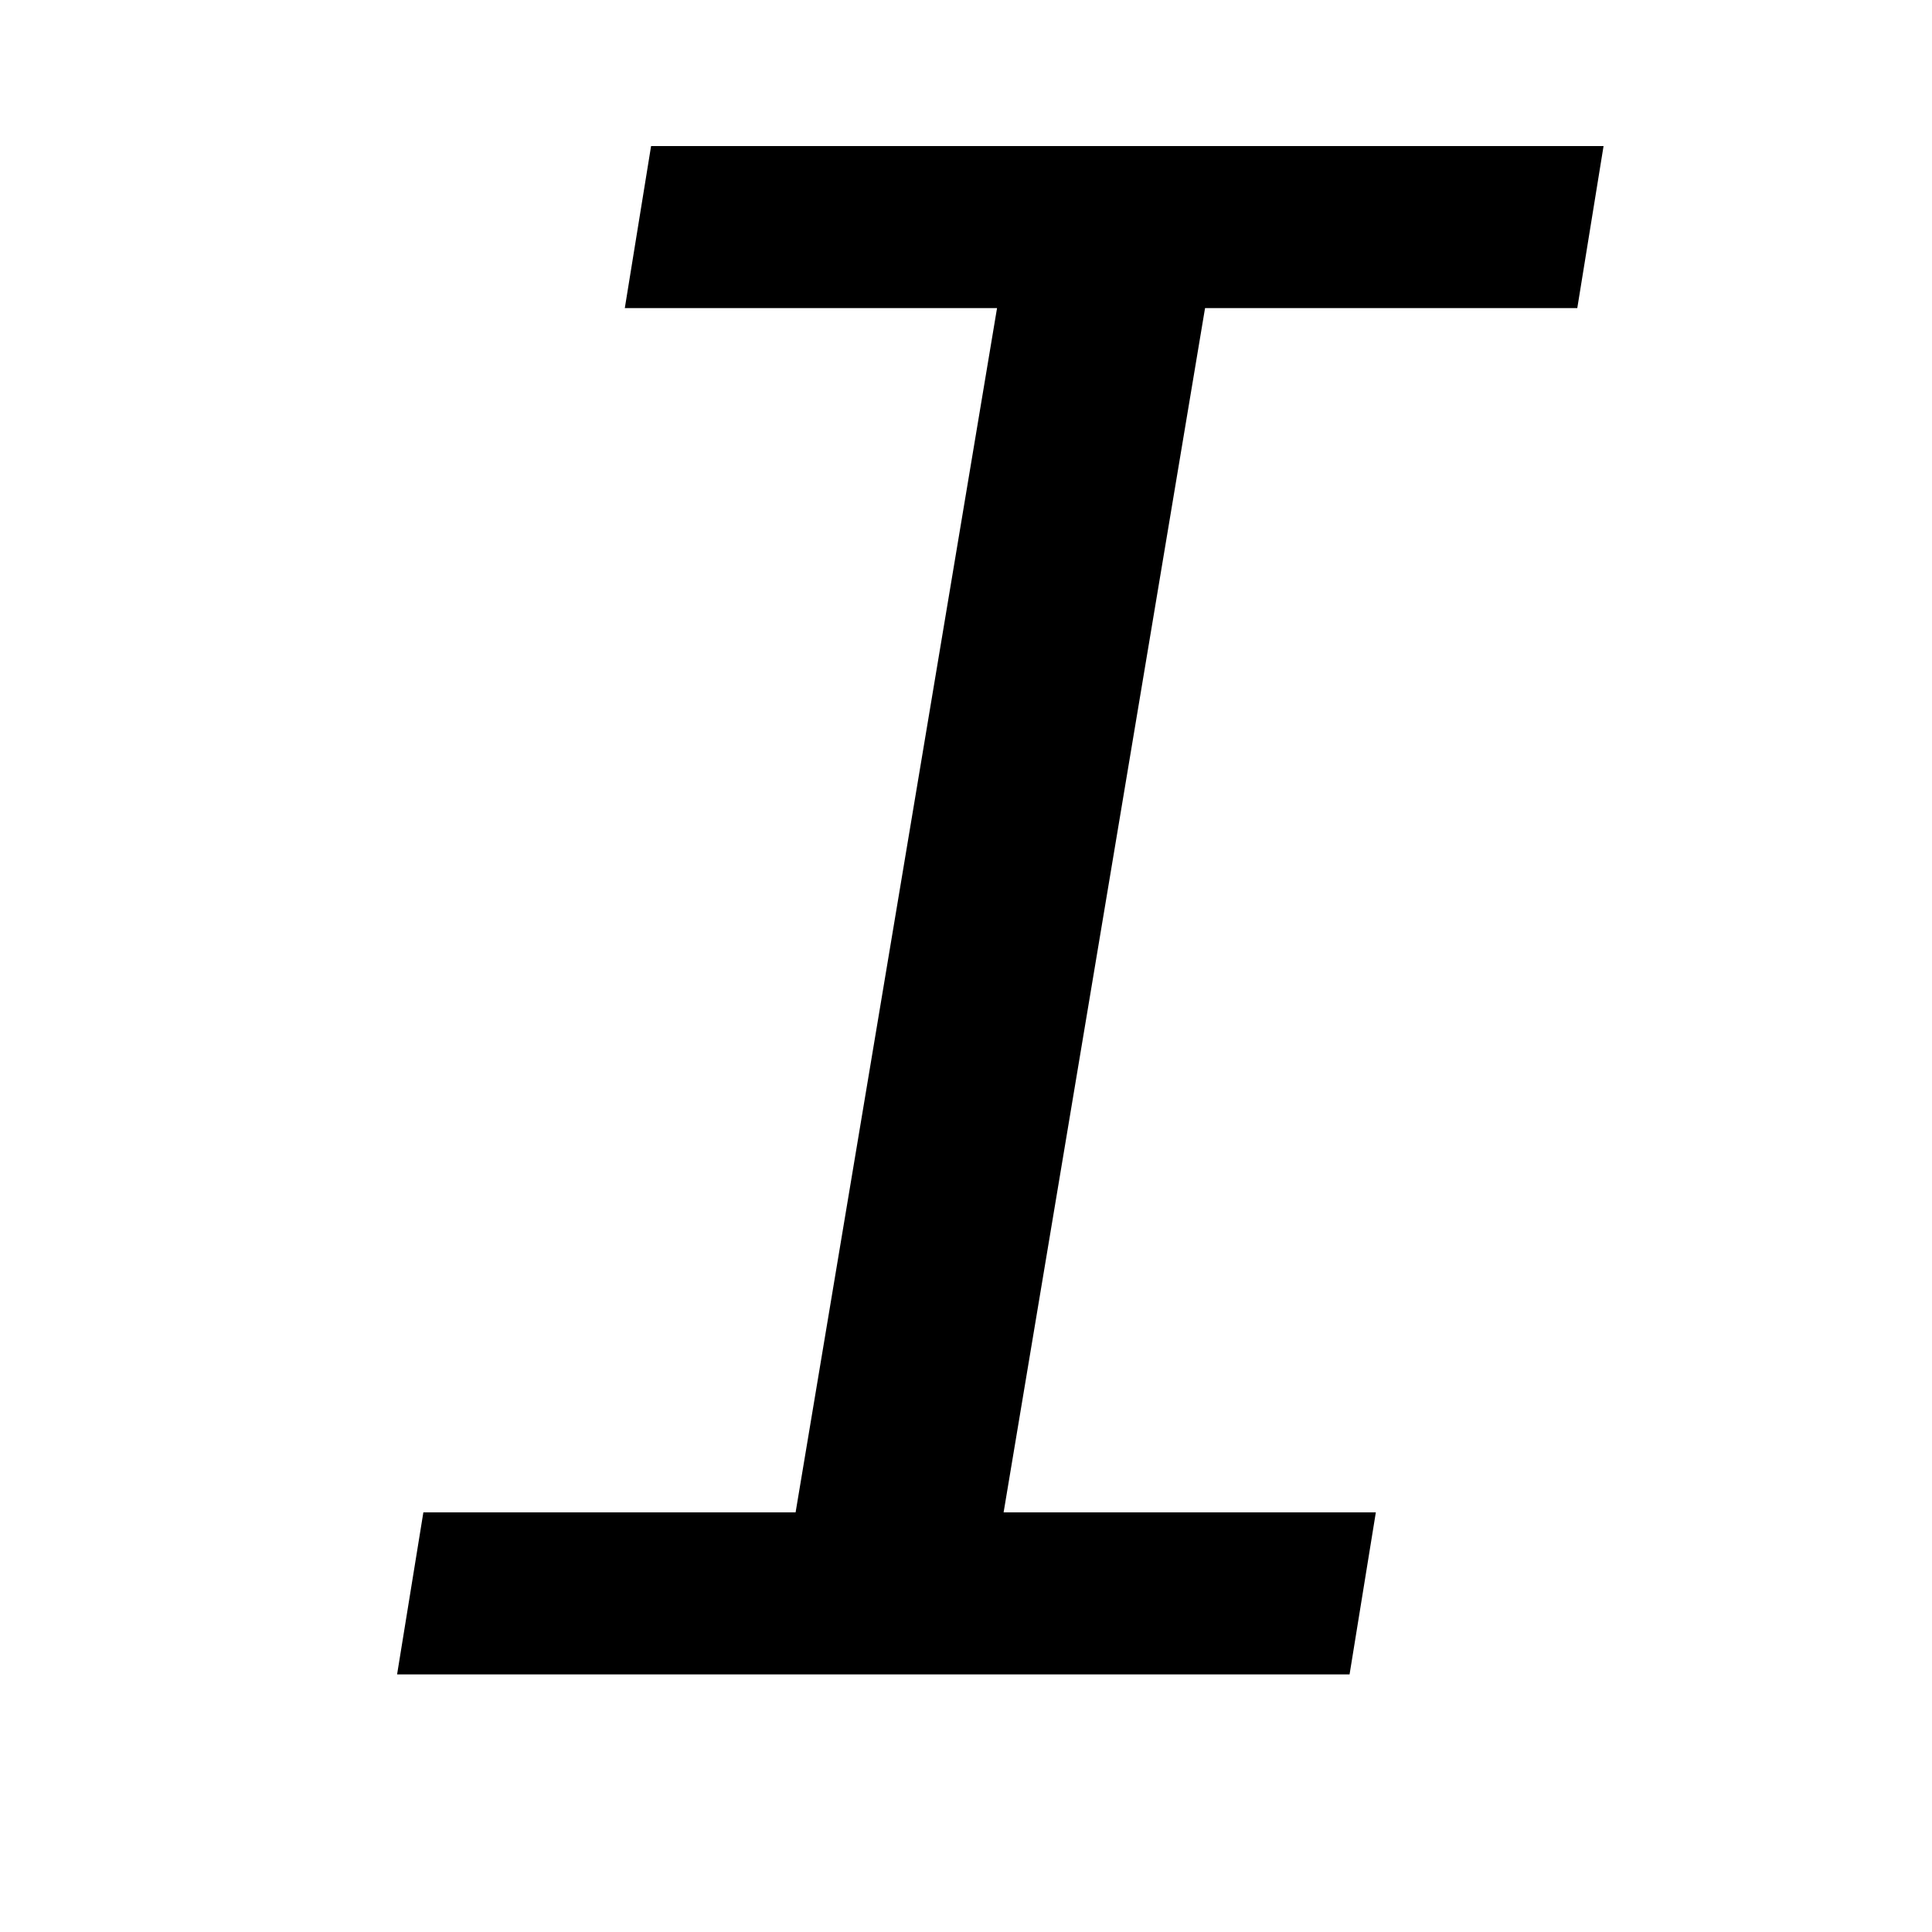
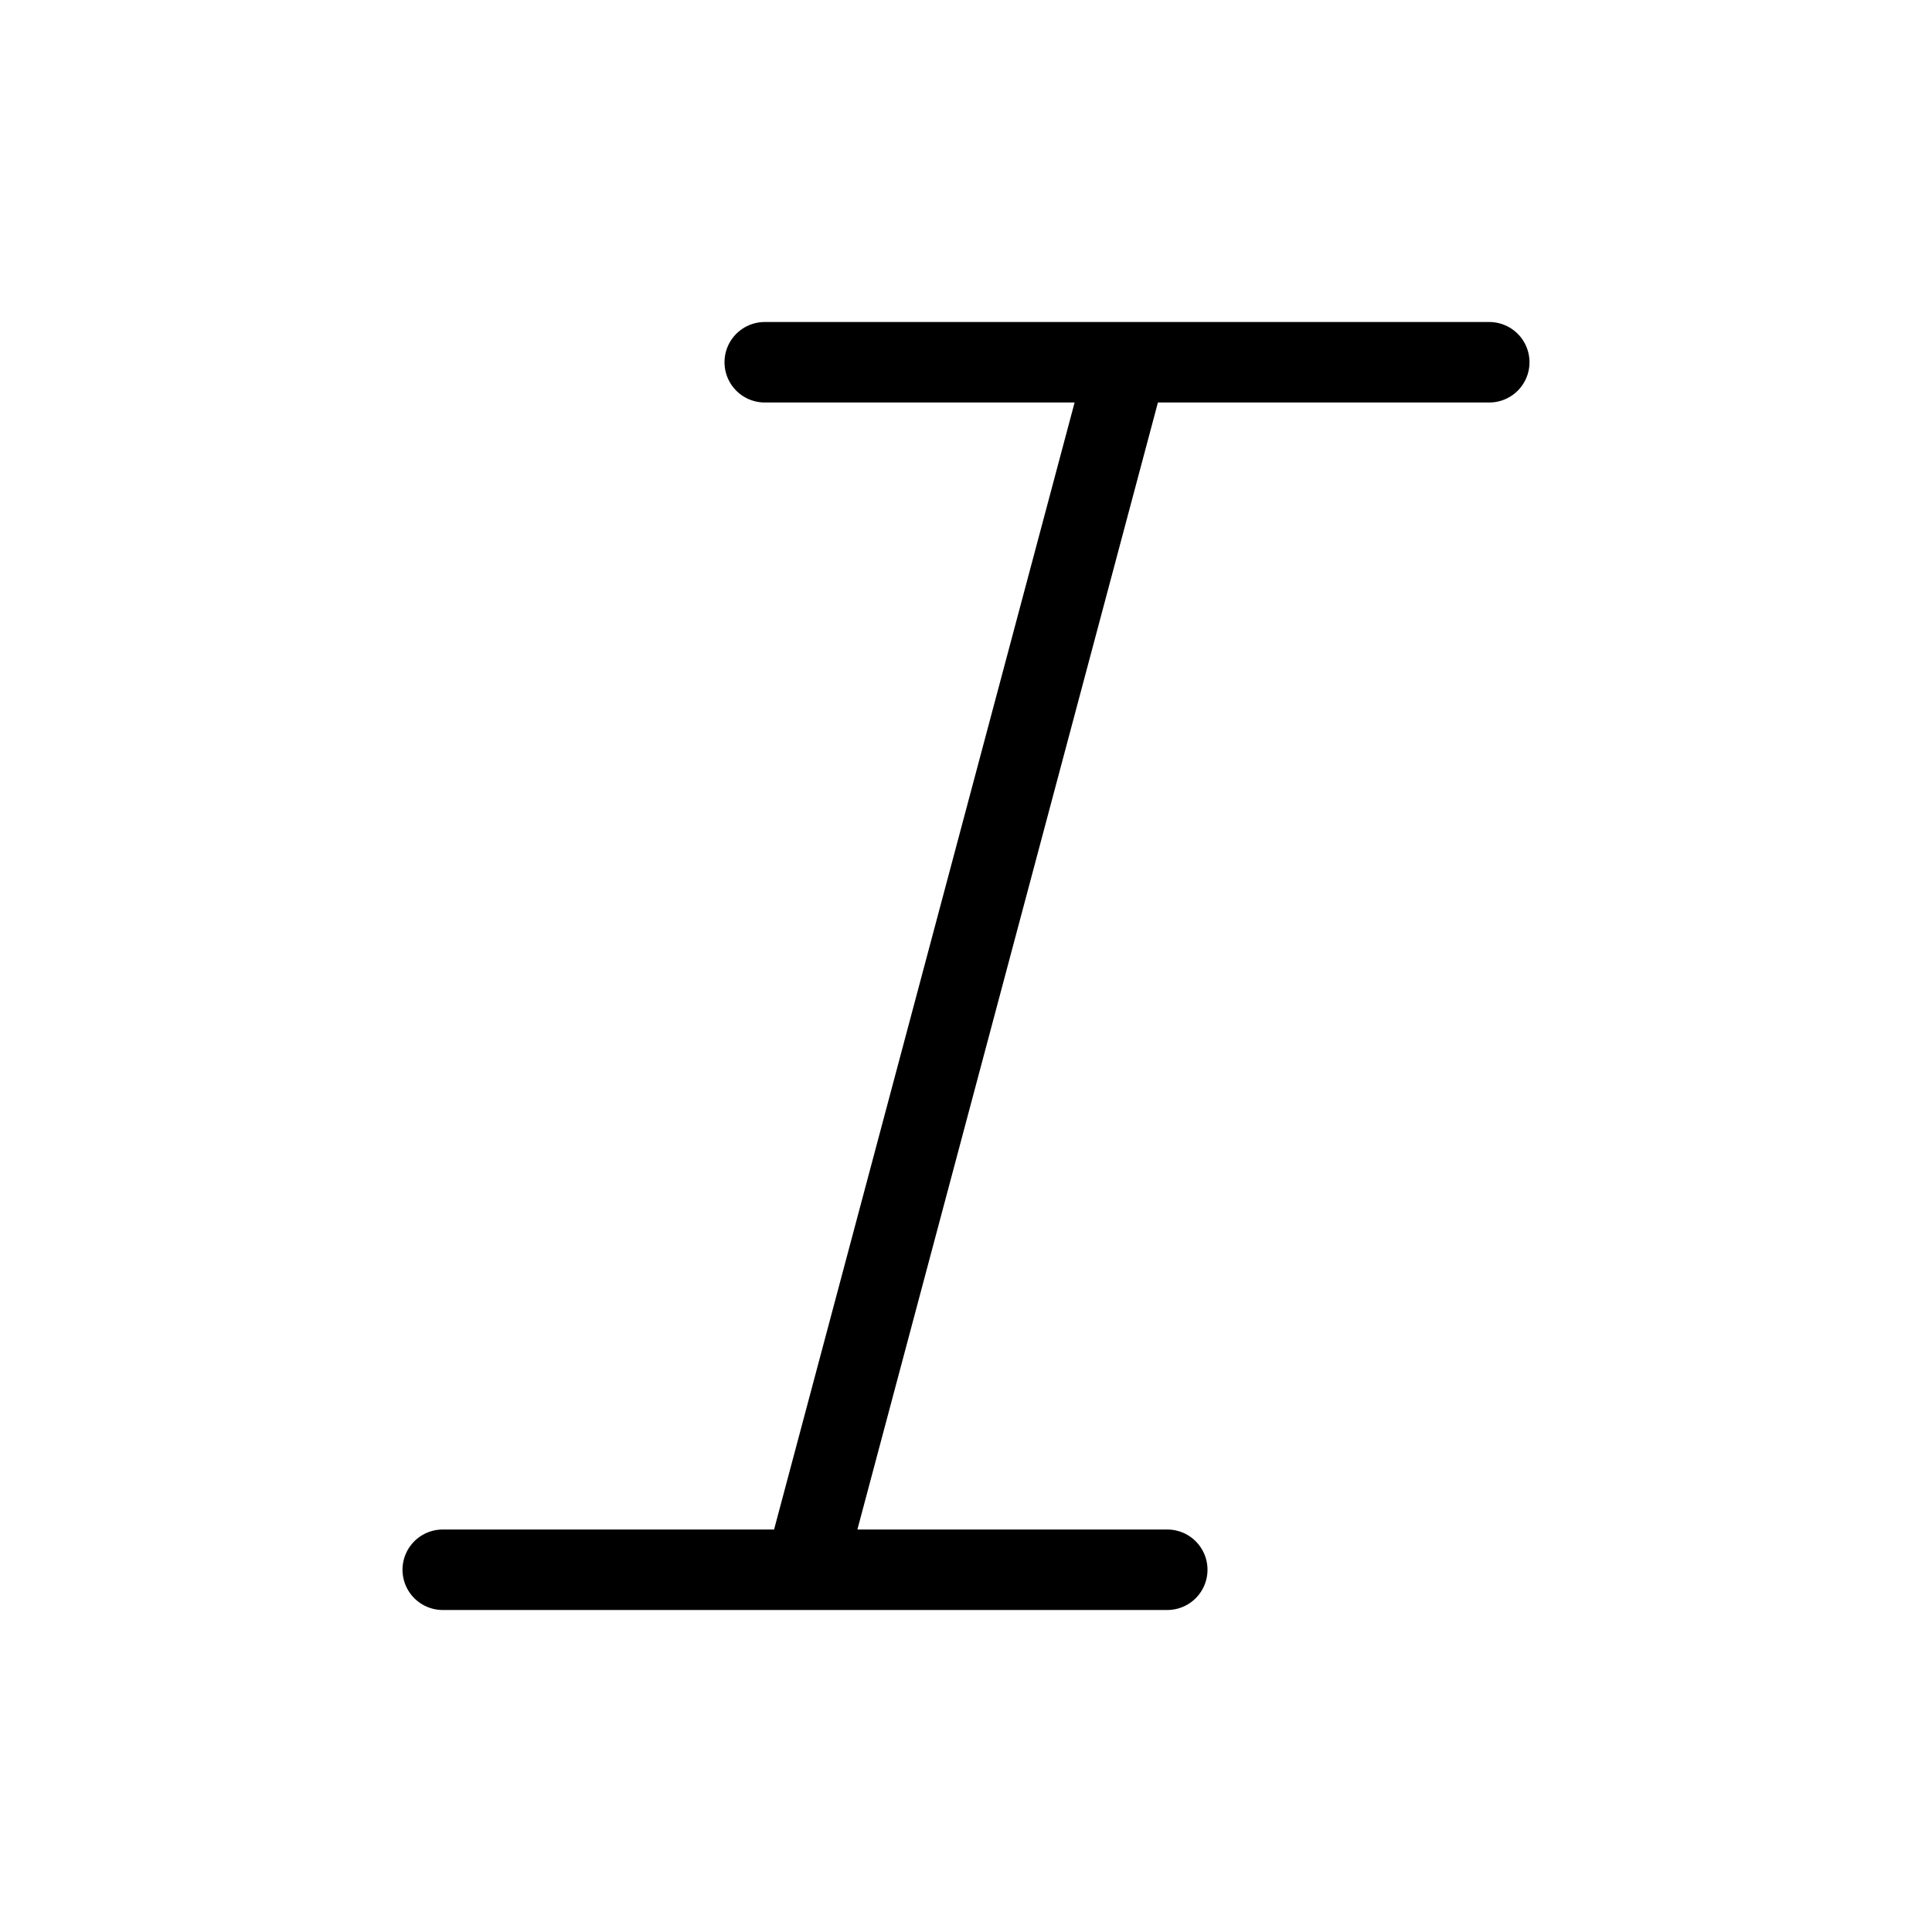
- <svg xmlns="http://www.w3.org/2000/svg" viewBox="0 0 15 15" fill="none" id="icon">
-   <path d="M10.478 13H3.083L3.287 11.742H6.177L7.741 2.392H4.851L5.055 1.134H12.45L12.246 2.392H9.356L7.792 11.742H10.682L10.478 13Z" fill="currentColor" />
+ <svg xmlns="http://www.w3.org/2000/svg" viewBox="0 0 24 24" fill="none" id="icon">
+   <path d="M10 19.5L14 4.5M10 19.5H5.5M10 19.5H14.5M14 4.5H18.5M14 4.5H9.5" stroke="currentColor" stroke-linecap="round" />
</svg>
